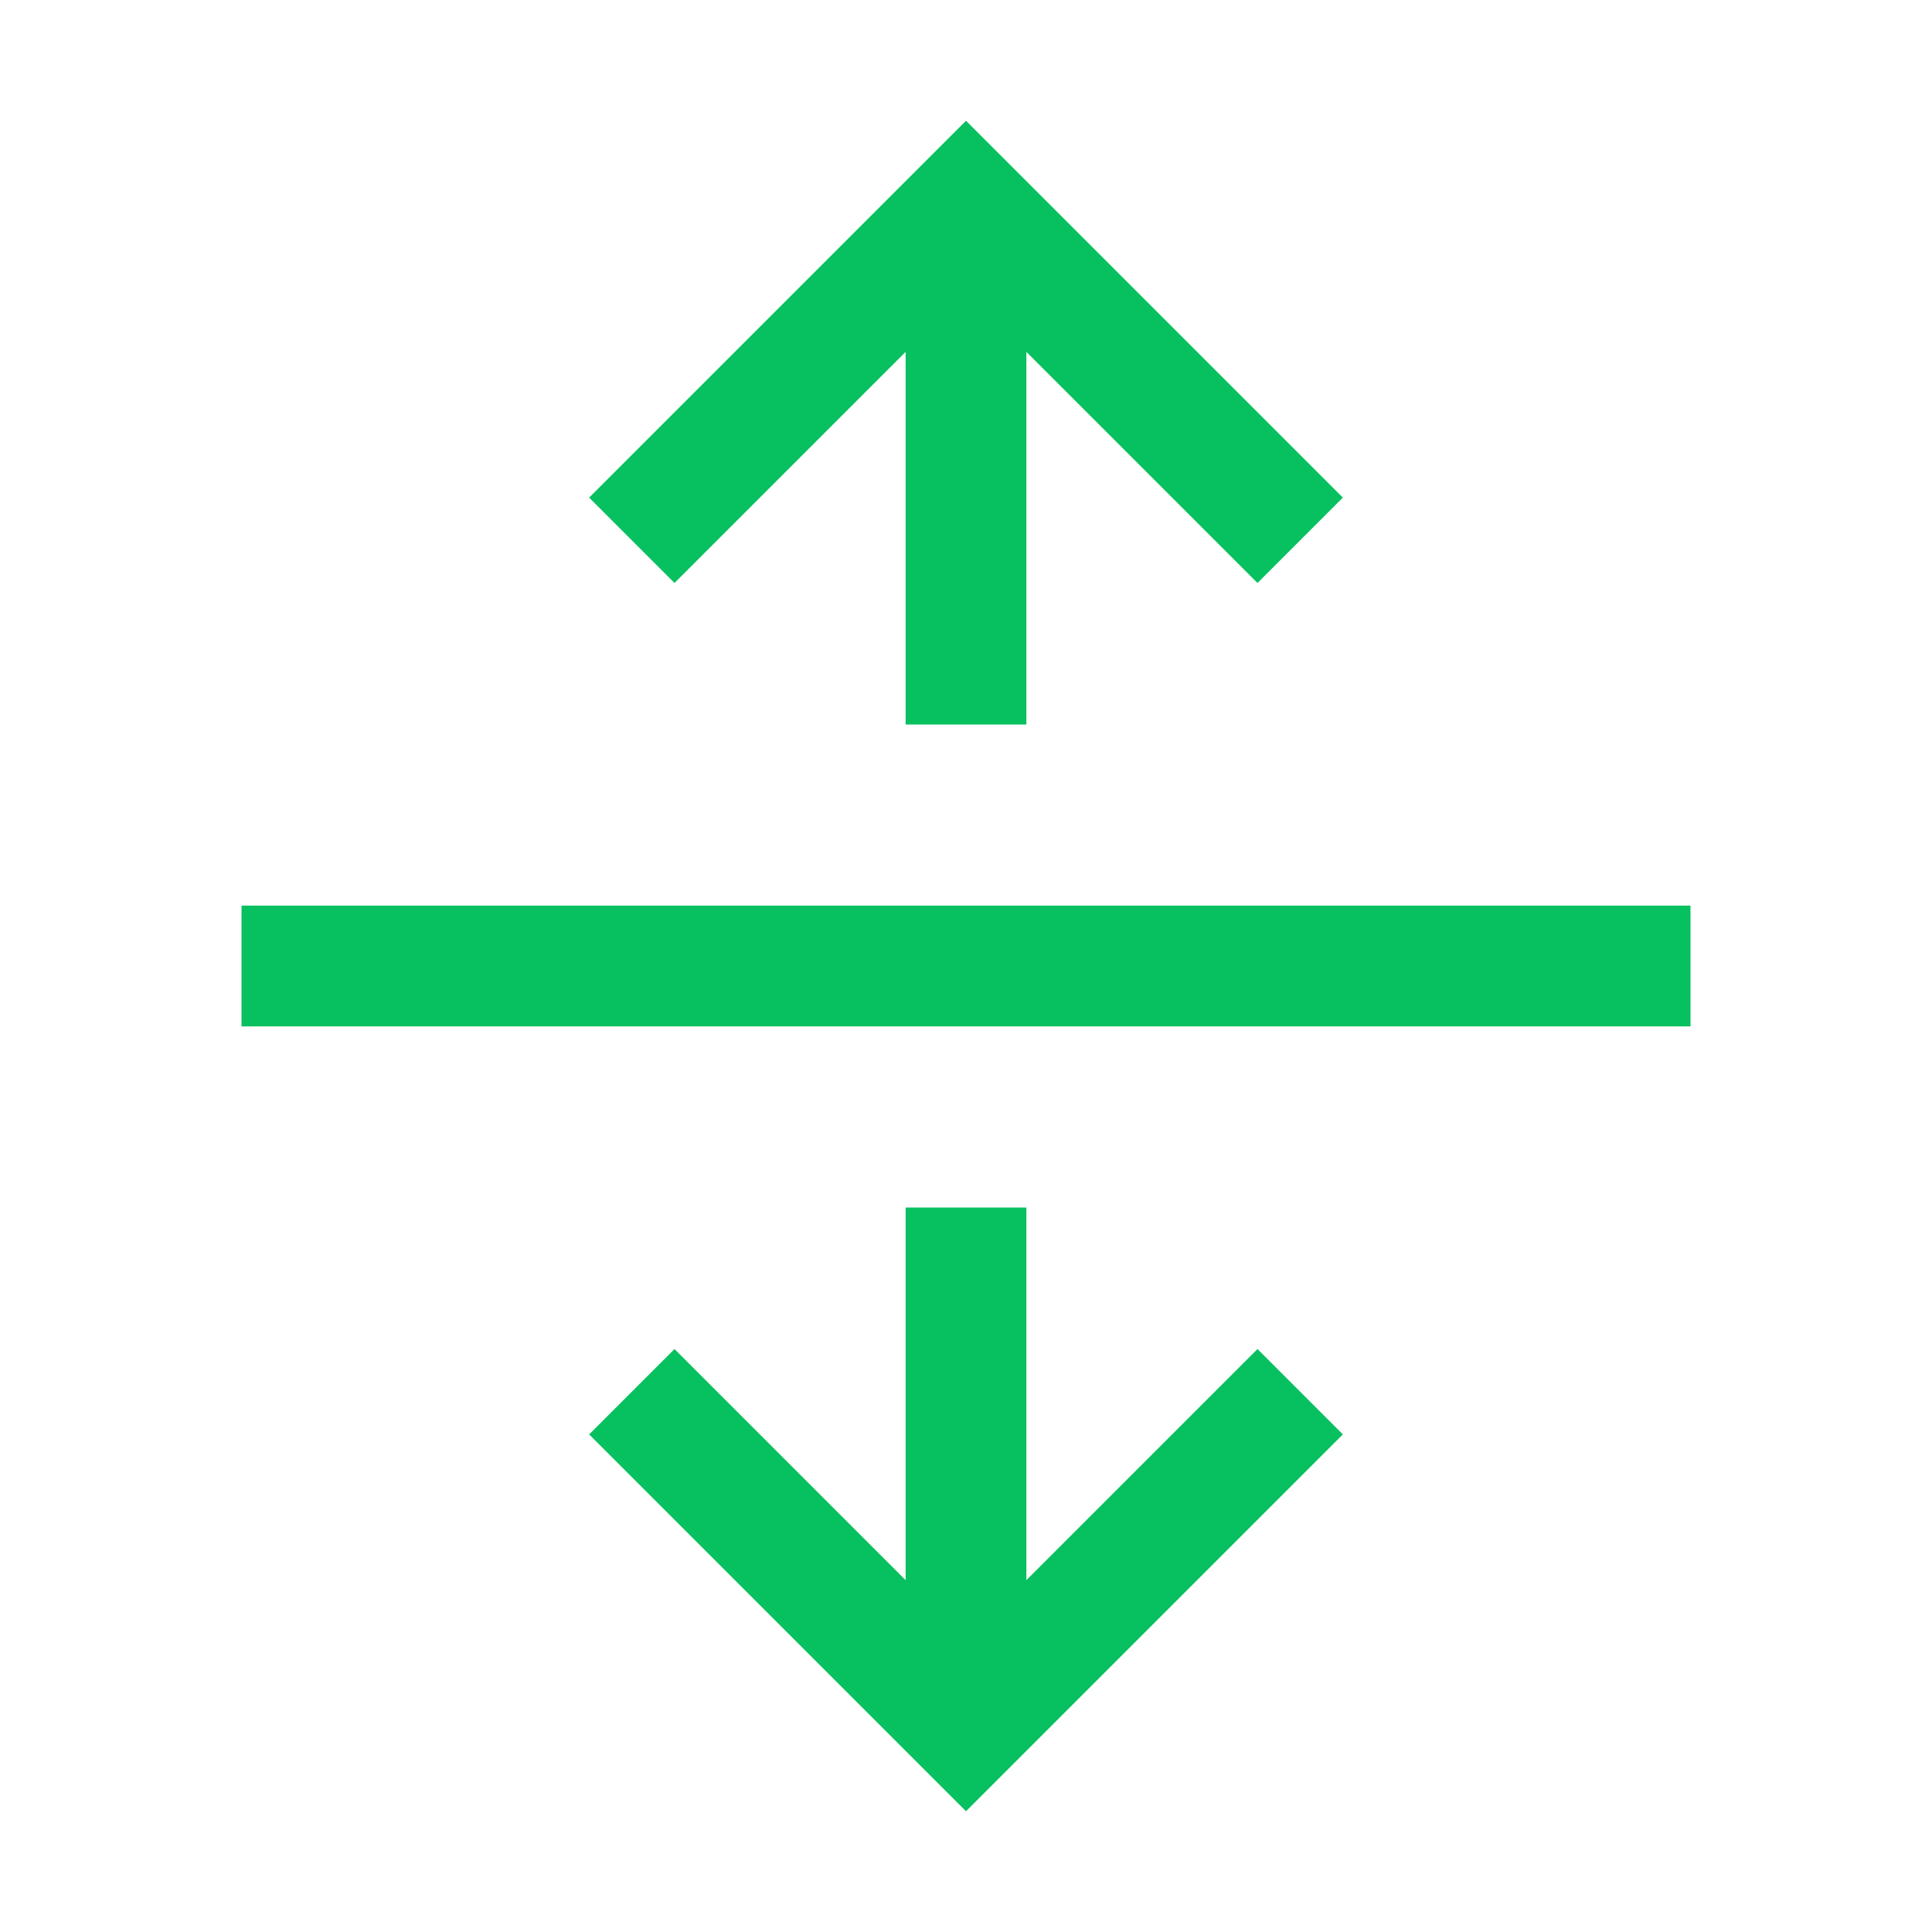
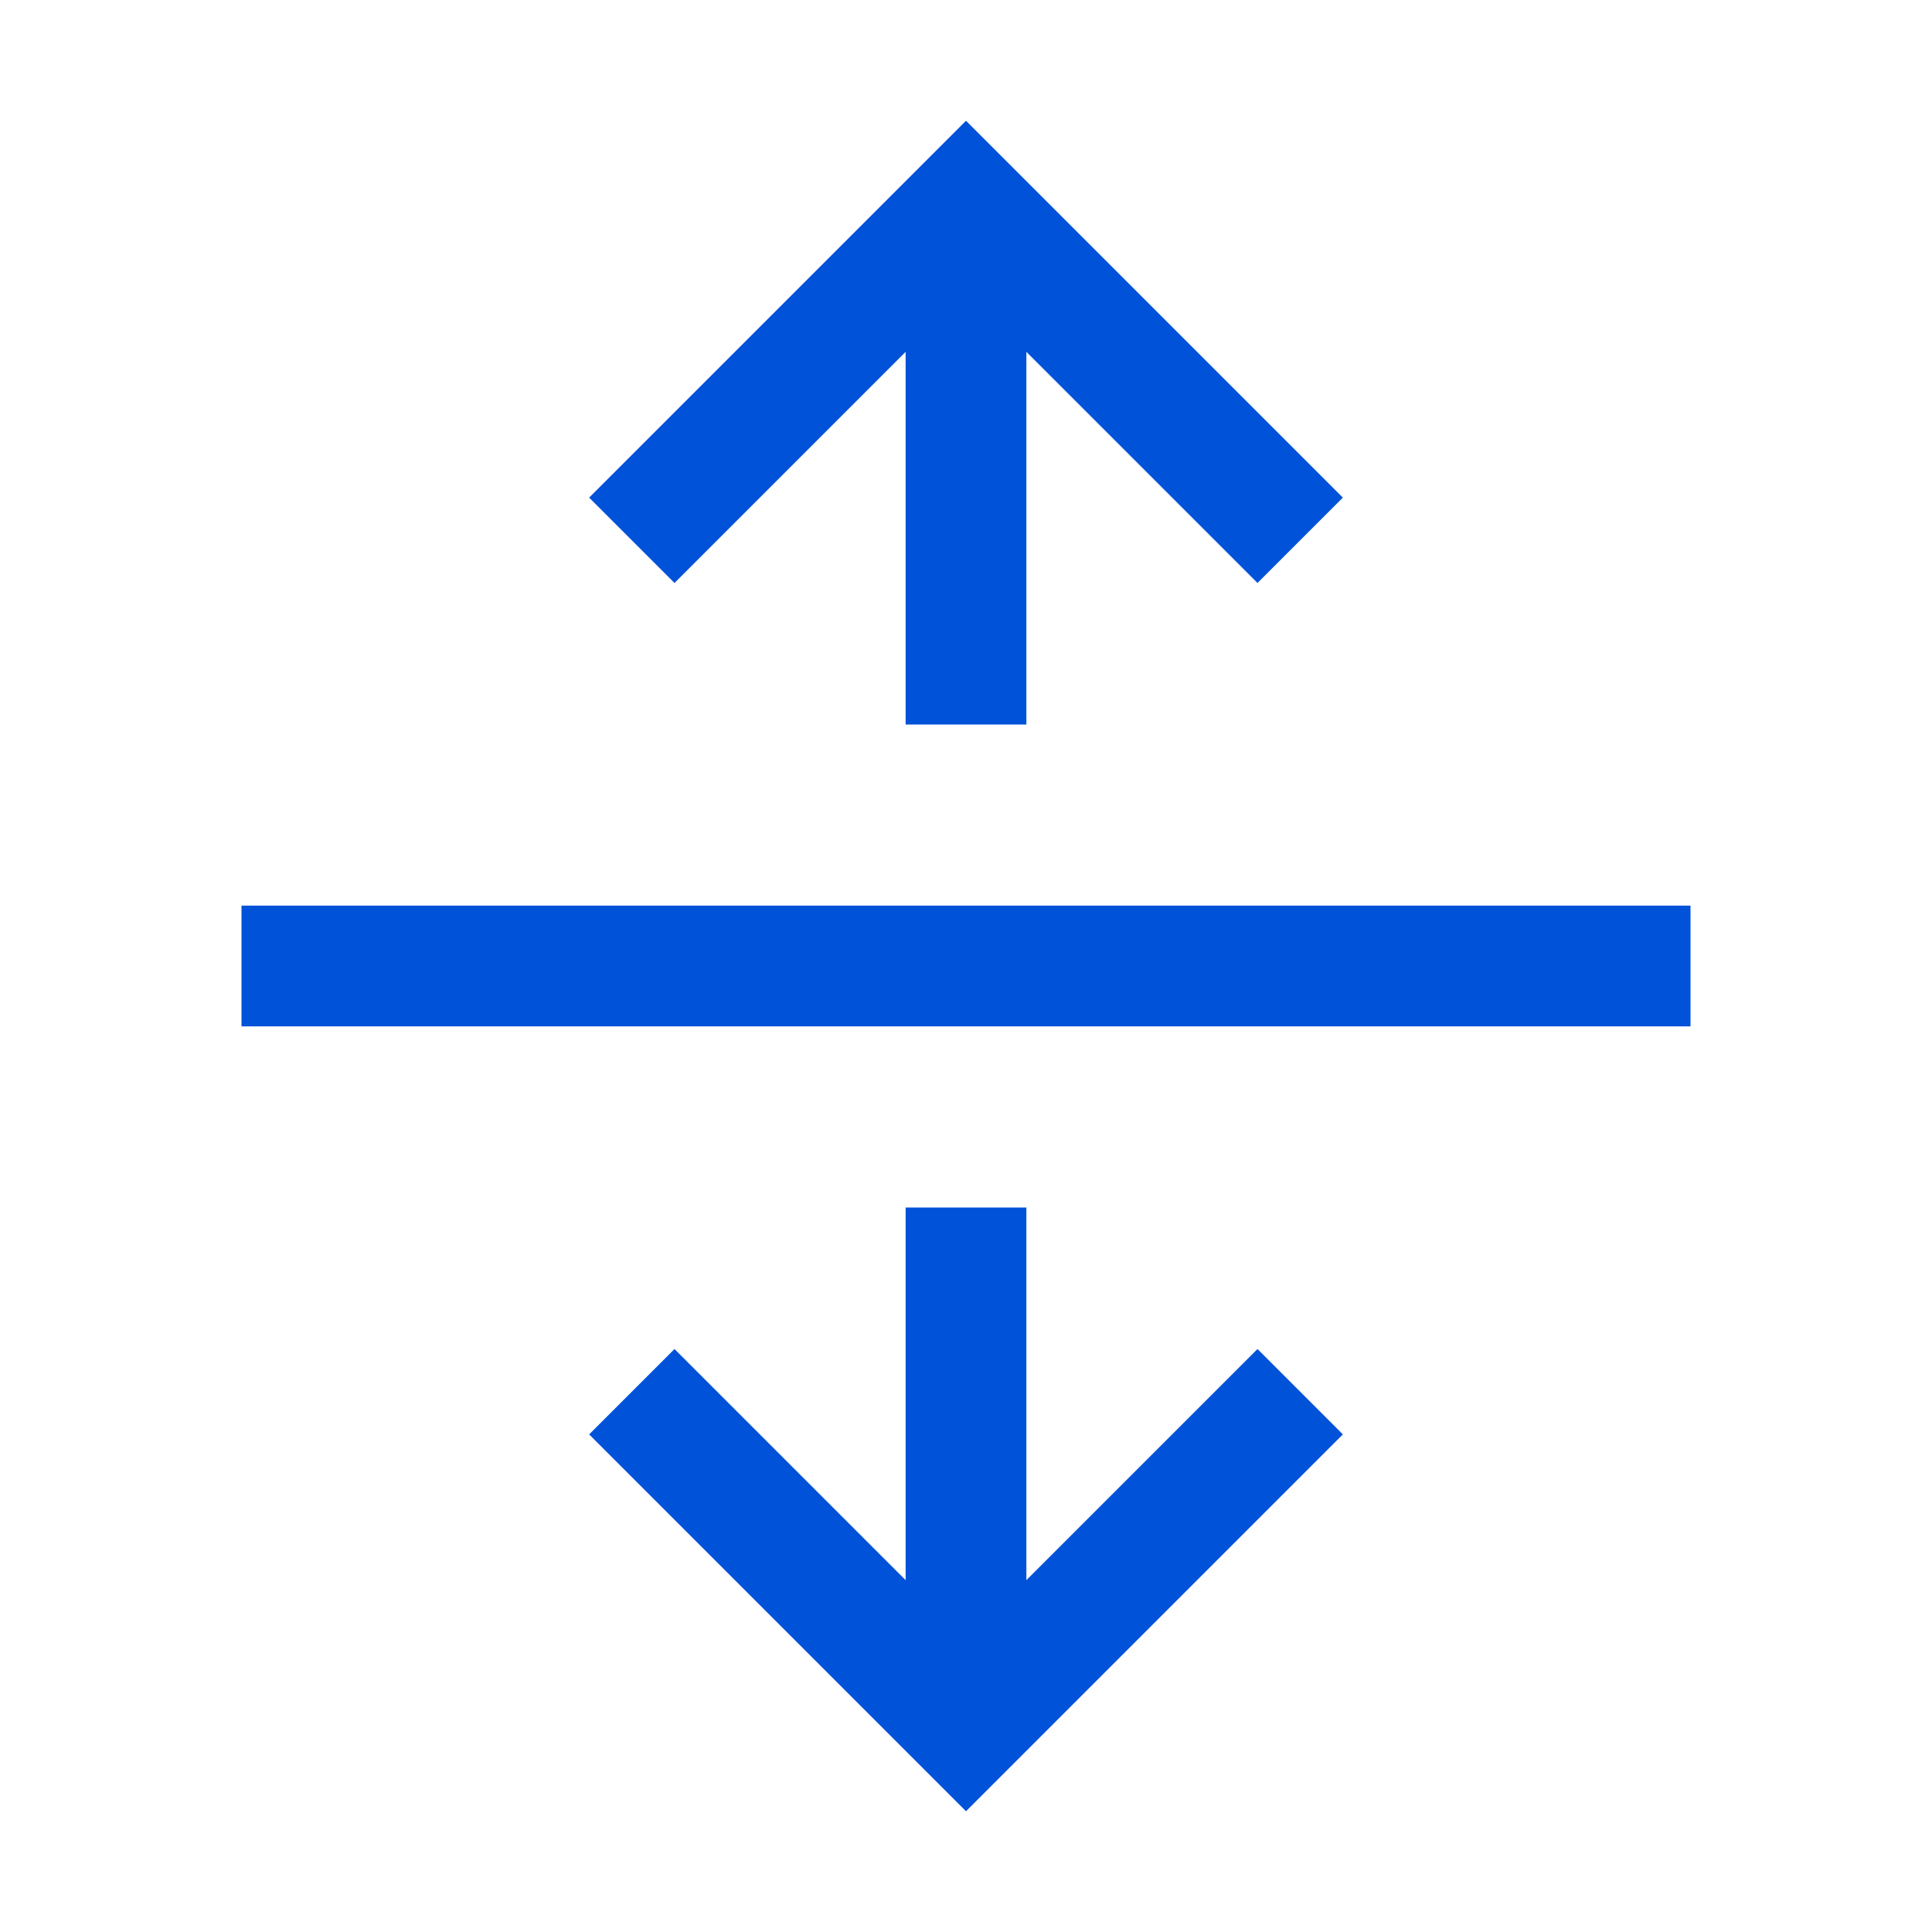
<svg xmlns="http://www.w3.org/2000/svg" fill="none" viewBox="0 0 16 16" width="128" height="128">
-   <path fill-rule="evenodd" clip-rule="evenodd" d="M2 7.5H14V8.5H2V7.5Z" fill="#07C05F" />
-   <path fill-rule="evenodd" clip-rule="evenodd" d="M8 1L11.121 4.121L10.414 4.828L8.5 2.914V6H7.5V2.914L5.586 4.828L4.879 4.121L8 1Z" fill="#07C05F" />
-   <path fill-rule="evenodd" clip-rule="evenodd" d="M8 15L4.879 11.879L5.586 11.172L7.5 13.086V10H8.5V13.086L10.414 11.172L11.121 11.879L8 15Z" fill="#07C05F" />
+   <path fill-rule="evenodd" clip-rule="evenodd" d="M2 7.5H14V8.5H2V7.5Z" fill="#0052D9" />
+   <path fill-rule="evenodd" clip-rule="evenodd" d="M8 1L11.121 4.121L10.414 4.828L8.5 2.914V6H7.5V2.914L5.586 4.828L4.879 4.121L8 1Z" fill="#0052D9" />
+   <path fill-rule="evenodd" clip-rule="evenodd" d="M8 15L4.879 11.879L5.586 11.172L7.5 13.086V10H8.5V13.086L10.414 11.172L11.121 11.879L8 15Z" fill="#0052D9" />
</svg>
